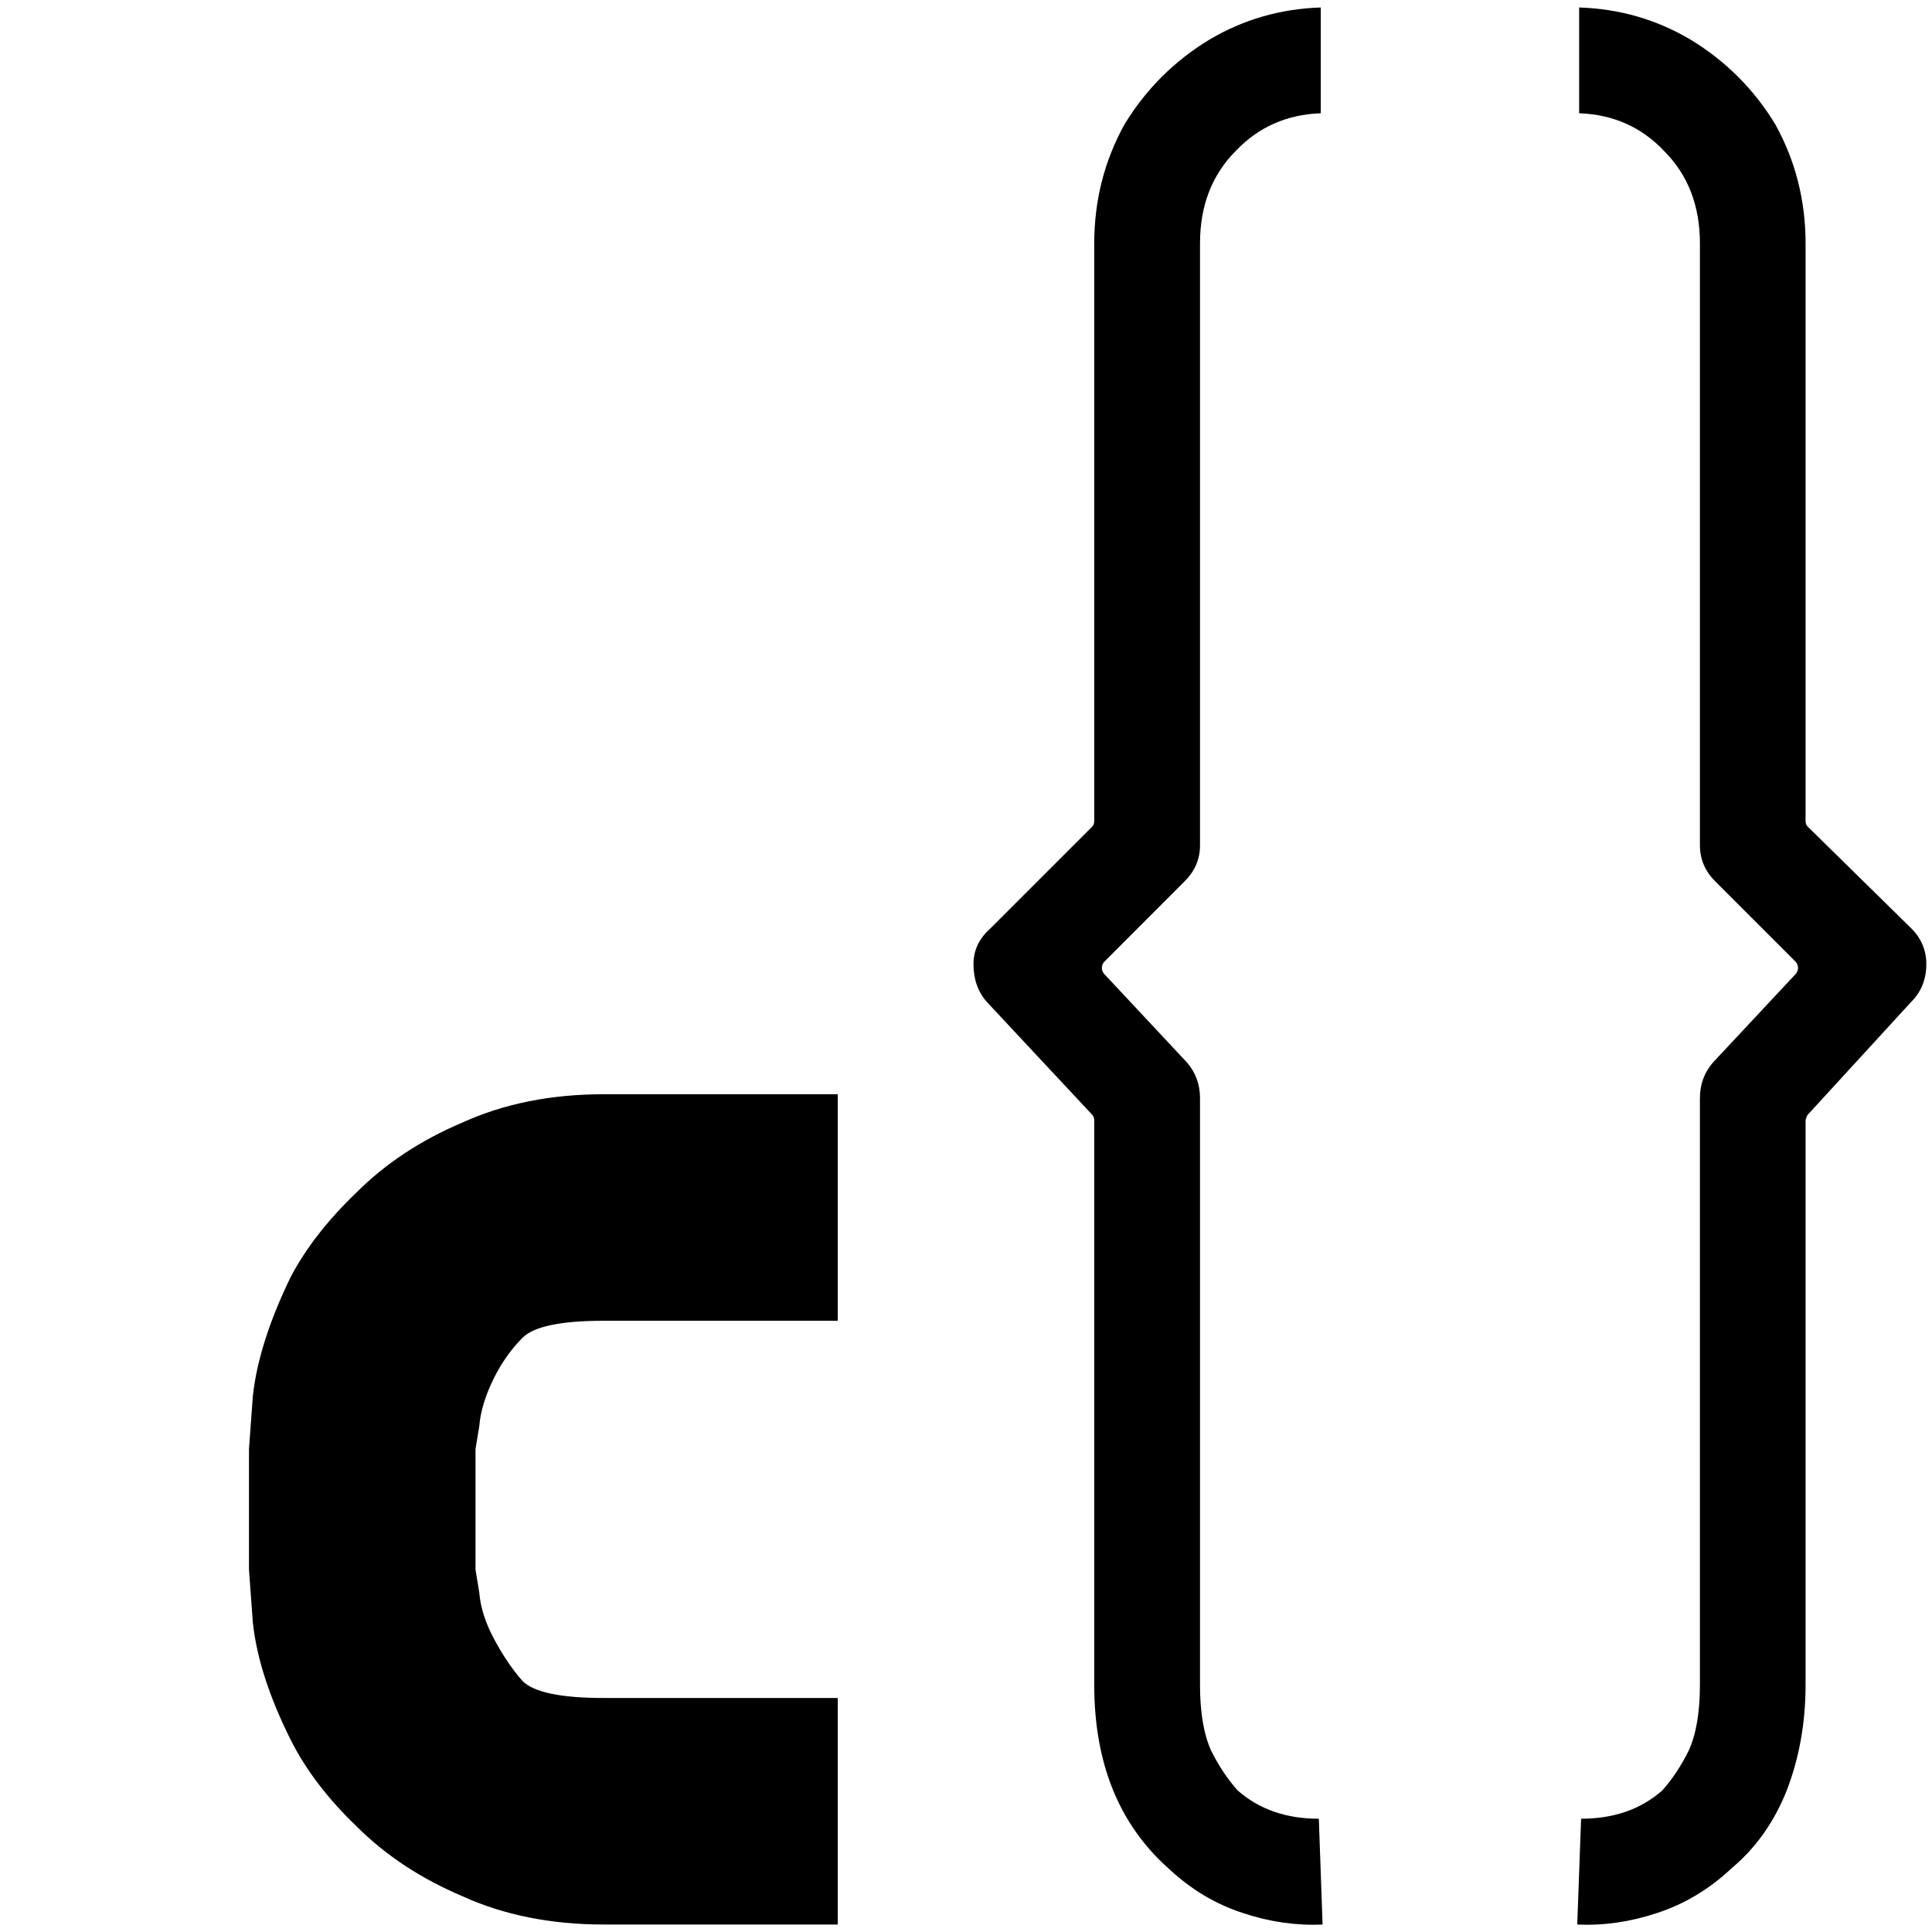
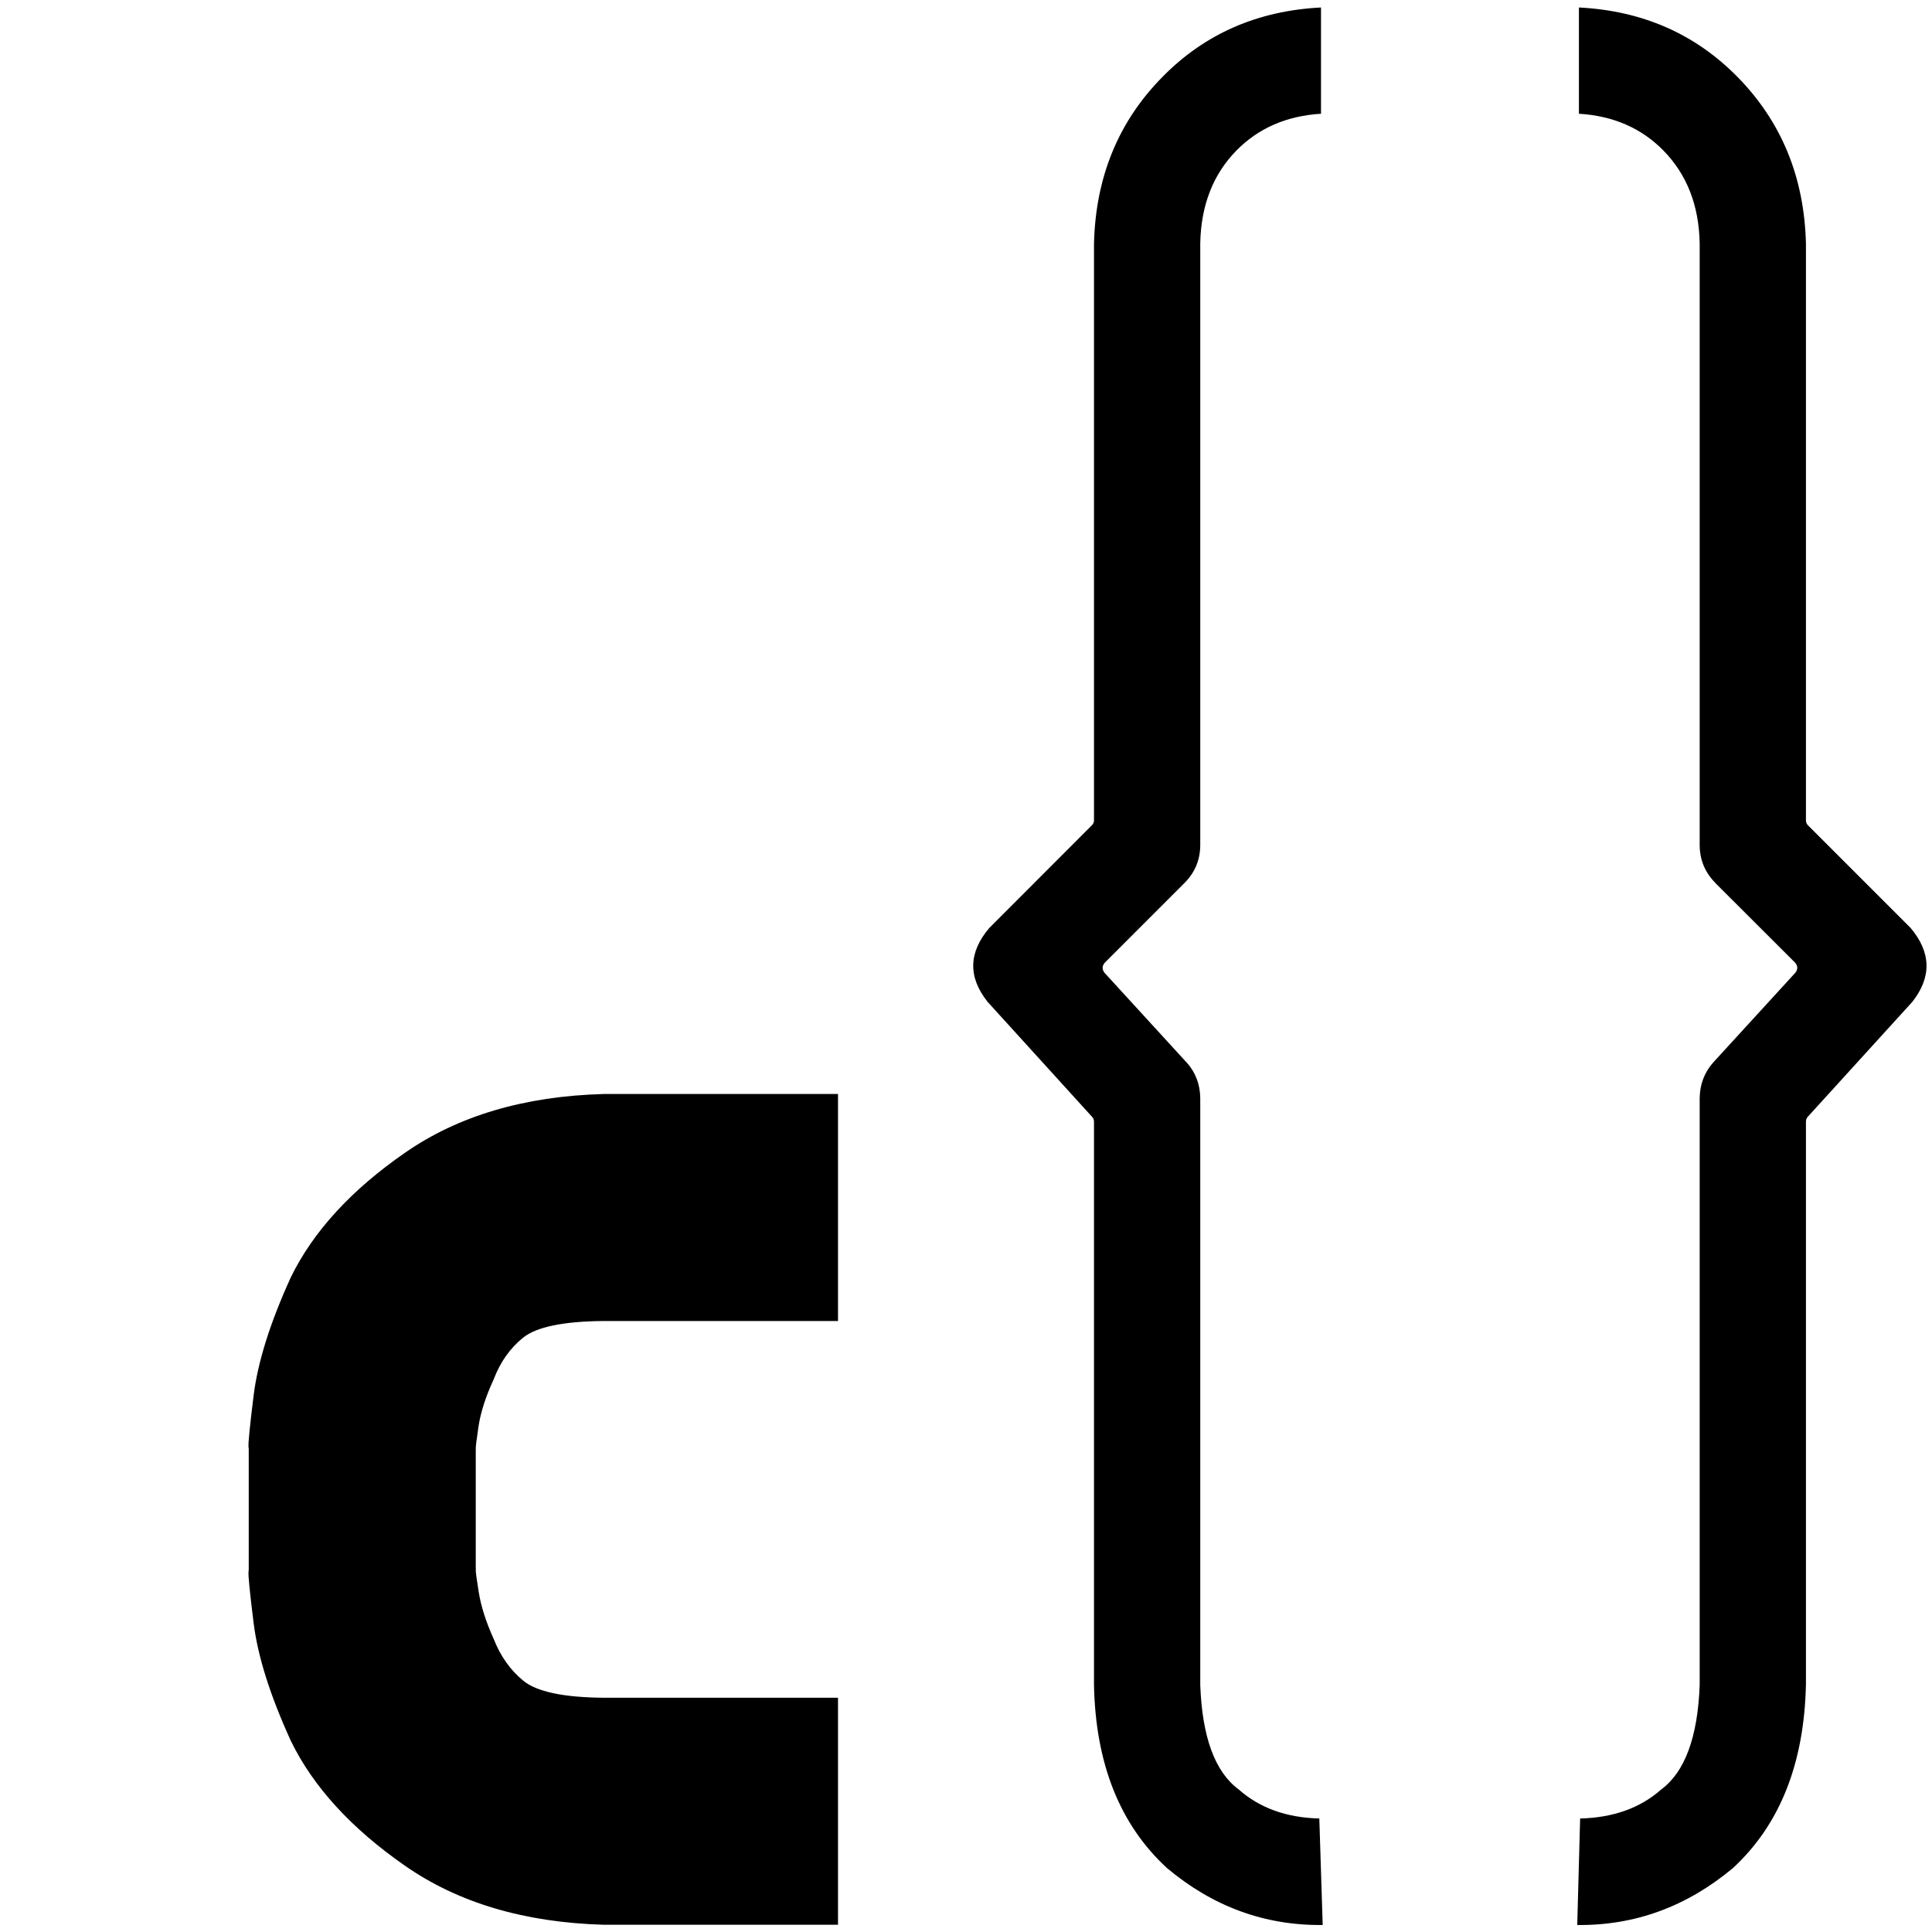
<svg xmlns="http://www.w3.org/2000/svg" viewBox="0 0 16 16" width="16" height="16">
-   <path fill="currentColor" d="M5.0 9.062H6.938V10.938H5.0Q4.469 10.938 4.328 11.078Q4.188 11.219 4.094 11.406Q4.094 11.406 4.094 11.406Q3.984 11.625 3.969 11.812L3.938 12.0Q3.938 12.0 3.938 12.0V13.0Q3.938 13.0 3.938 13.0L3.969 13.188Q3.984 13.375 4.094 13.578Q4.094 13.578 4.094 13.578Q4.203 13.781 4.328 13.922Q4.469 14.062 5.0 14.062H6.938V15.938H5.0Q4.344 15.938 3.828 15.703Q3.312 15.484 2.953 15.125Q2.594 14.781 2.406 14.406Q2.141 13.875 2.094 13.438L2.062 13.0V12.0L2.094 11.562Q2.141 11.125 2.406 10.578Q2.594 10.219 2.953 9.875Q3.312 9.516 3.828 9.297Q4.344 9.062 5.0 9.062ZM10.938 0.062V0.938Q10.516 0.953 10.234 1.25Q9.938 1.547 9.938 2.016V7.0Q9.938 7.172 9.812 7.297L9.141 7.969Q9.109 8.016 9.141 8.062L9.828 8.797Q9.938 8.922 9.938 9.094V13.953Q9.938 14.297 10.031 14.5Q10.125 14.688 10.25 14.828Q10.25 14.828 10.25 14.828Q10.516 15.062 10.922 15.062L10.953 15.938Q10.625 15.953 10.297 15.844Q9.953 15.734 9.672 15.469Q9.062 14.922 9.062 13.953V9.281Q9.062 9.25 9.047 9.234L8.172 8.297Q8.062 8.172 8.062 7.984Q8.062 7.812 8.203 7.688Q8.203 7.688 8.203 7.688L9.047 6.844Q9.062 6.828 9.062 6.797V2.016Q9.062 1.484 9.312 1.031Q9.578 0.594 10.016 0.328Q10.438 0.078 10.938 0.062ZM14.188 8.797 14.875 8.062Q14.906 8.016 14.875 7.969L14.203 7.297Q14.078 7.172 14.078 7.0V2.016Q14.078 1.547 13.781 1.25Q13.5 0.953 13.078 0.938V0.062Q13.578 0.078 14.0 0.328Q14.438 0.594 14.703 1.031Q14.953 1.484 14.953 2.016V6.797Q14.953 6.828 14.969 6.844L15.828 7.688Q15.953 7.812 15.953 7.984Q15.953 8.172 15.828 8.297L14.969 9.234Q14.953 9.266 14.953 9.281V13.953Q14.953 14.422 14.797 14.828Q14.641 15.219 14.344 15.469Q14.062 15.734 13.719 15.844Q13.391 15.953 13.062 15.938L13.094 15.062Q13.5 15.062 13.766 14.828Q13.766 14.828 13.766 14.828Q13.891 14.688 13.984 14.5Q14.078 14.297 14.078 13.953V9.094Q14.078 8.922 14.188 8.797Z" />
+   <path fill="currentColor" d="M2.054 13.027Q2.055 13.024 2.056 13.021Q2.055 13.024 2.054 13.027ZM2.056 11.978Q2.058 11.982 2.058 11.986Q2.058 11.985 2.058 11.984Q2.057 11.981 2.056 11.978ZM2.056 13.021Q2.058 13.017 2.058 13.014Q2.058 13.015 2.058 13.016Q2.057 13.019 2.056 13.021ZM2.058 13.016Q2.06 13.008 2.06 13L2.06 12Q2.06 11.992 2.058 11.984Q2.054 11.931 2.1 11.56Q2.151 11.142 2.409 10.577Q2.687 10.009 3.352 9.548Q4.014 9.087 5 9.06L5.002 9.06Q5.971 9.06 6.94 9.06L6.94 10.94L5 10.94Q4.499 10.944 4.332 11.078Q4.17 11.209 4.089 11.422Q3.99 11.635 3.963 11.812Q3.938 11.978 3.94 12.003Q3.94 12.004 3.94 12.004L3.94 12.996Q3.94 12.997 3.94 12.997Q3.938 13.022 3.965 13.187Q3.993 13.362 4.089 13.574Q4.173 13.788 4.335 13.92Q4.502 14.056 5 14.06L6.94 14.06L6.94 15.94Q5.971 15.94 5.002 15.94L5 15.94Q4.014 15.912 3.352 15.45Q2.687 14.987 2.41 14.42Q2.151 13.854 2.1 13.438Q2.054 13.069 2.058 13.016ZM3.94 13L3.94 12.996Q3.941 12.989 3.943 12.982L3.94 13ZM3.94 12.004L3.94 12L3.943 12.019Q3.941 12.012 3.94 12.004ZM4.088 11.424L4.09 11.42Q4.09 11.421 4.089 11.422Q4.089 11.423 4.088 11.424ZM4.089 13.573Q4.089 13.573 4.089 13.574Q4.09 13.575 4.09 13.576L4.089 13.573ZM8.177 8.296L8.18 8.299Q8.179 8.298 8.179 8.297L8.177 8.296ZM8.179 8.297Q7.934 7.989 8.193 7.685L9.042 6.835Q9.06 6.818 9.06 6.793Q9.06 4.404 9.06 2.017Q9.08 1.191 9.627 0.637Q10.152 0.102 10.94 0.062L10.94 0.942Q10.514 0.968 10.24 1.246Q9.949 1.543 9.94 2.015Q9.94 2.015 9.94 2.016L9.94 7Q9.939 7.18 9.813 7.309L9.812 7.31Q9.481 7.641 9.149 7.973Q9.115 8.014 9.147 8.056Q9.487 8.427 9.826 8.798L9.827 8.798Q9.938 8.923 9.94 9.094L9.94 9.095Q9.94 11.524 9.94 13.953Q9.94 13.954 9.94 13.955Q9.964 14.603 10.259 14.82Q10.519 15.05 10.926 15.06L10.954 15.942Q10.236 15.95 9.665 15.471Q9.079 14.932 9.06 13.953L9.06 13.952Q9.06 11.621 9.06 9.289Q9.06 9.266 9.044 9.249L8.179 8.297ZM8.191 7.687L8.193 7.685Q8.193 7.684 8.194 7.683L8.191 7.687ZM9.664 15.47L9.666 15.471Q9.665 15.471 9.665 15.471Q9.664 15.47 9.664 15.47ZM10.257 14.818Q10.258 14.819 10.259 14.82Q10.26 14.821 10.262 14.822L10.257 14.818ZM13.062 15.942L13.086 15.06Q13.497 15.05 13.757 14.82Q14.052 14.602 14.076 13.955Q14.076 13.954 14.076 13.953Q14.076 11.524 14.076 9.095Q14.078 8.923 14.189 8.798L14.189 8.798Q14.529 8.427 14.868 8.056Q14.901 8.014 14.867 7.973Q14.535 7.641 14.203 7.31L14.203 7.309Q14.077 7.18 14.076 6.999L14.076 2.016Q14.076 2.015 14.076 2.015Q14.067 1.543 13.775 1.246Q13.502 0.968 13.076 0.942L13.076 0.062Q13.863 0.102 14.389 0.637Q14.935 1.192 14.956 2.016L14.956 2.017Q14.956 4.405 14.956 6.793Q14.956 6.818 14.973 6.835L15.823 7.685Q16.079 7.989 15.837 8.297L14.971 9.249Q14.956 9.266 14.956 9.289Q14.956 11.621 14.956 13.952Q14.934 14.933 14.351 15.471Q13.777 15.95 13.062 15.942ZM13.754 14.822Q13.755 14.821 13.757 14.82Q13.758 14.819 13.759 14.818L13.754 14.822ZM14.35 15.472L14.352 15.47Q14.352 15.47 14.351 15.471Q14.35 15.471 14.35 15.472ZM15.821 7.683Q15.822 7.684 15.823 7.685L15.825 7.687L15.821 7.683ZM15.835 8.299L15.838 8.296L15.837 8.297Q15.836 8.298 15.835 8.299Z" />
</svg>
